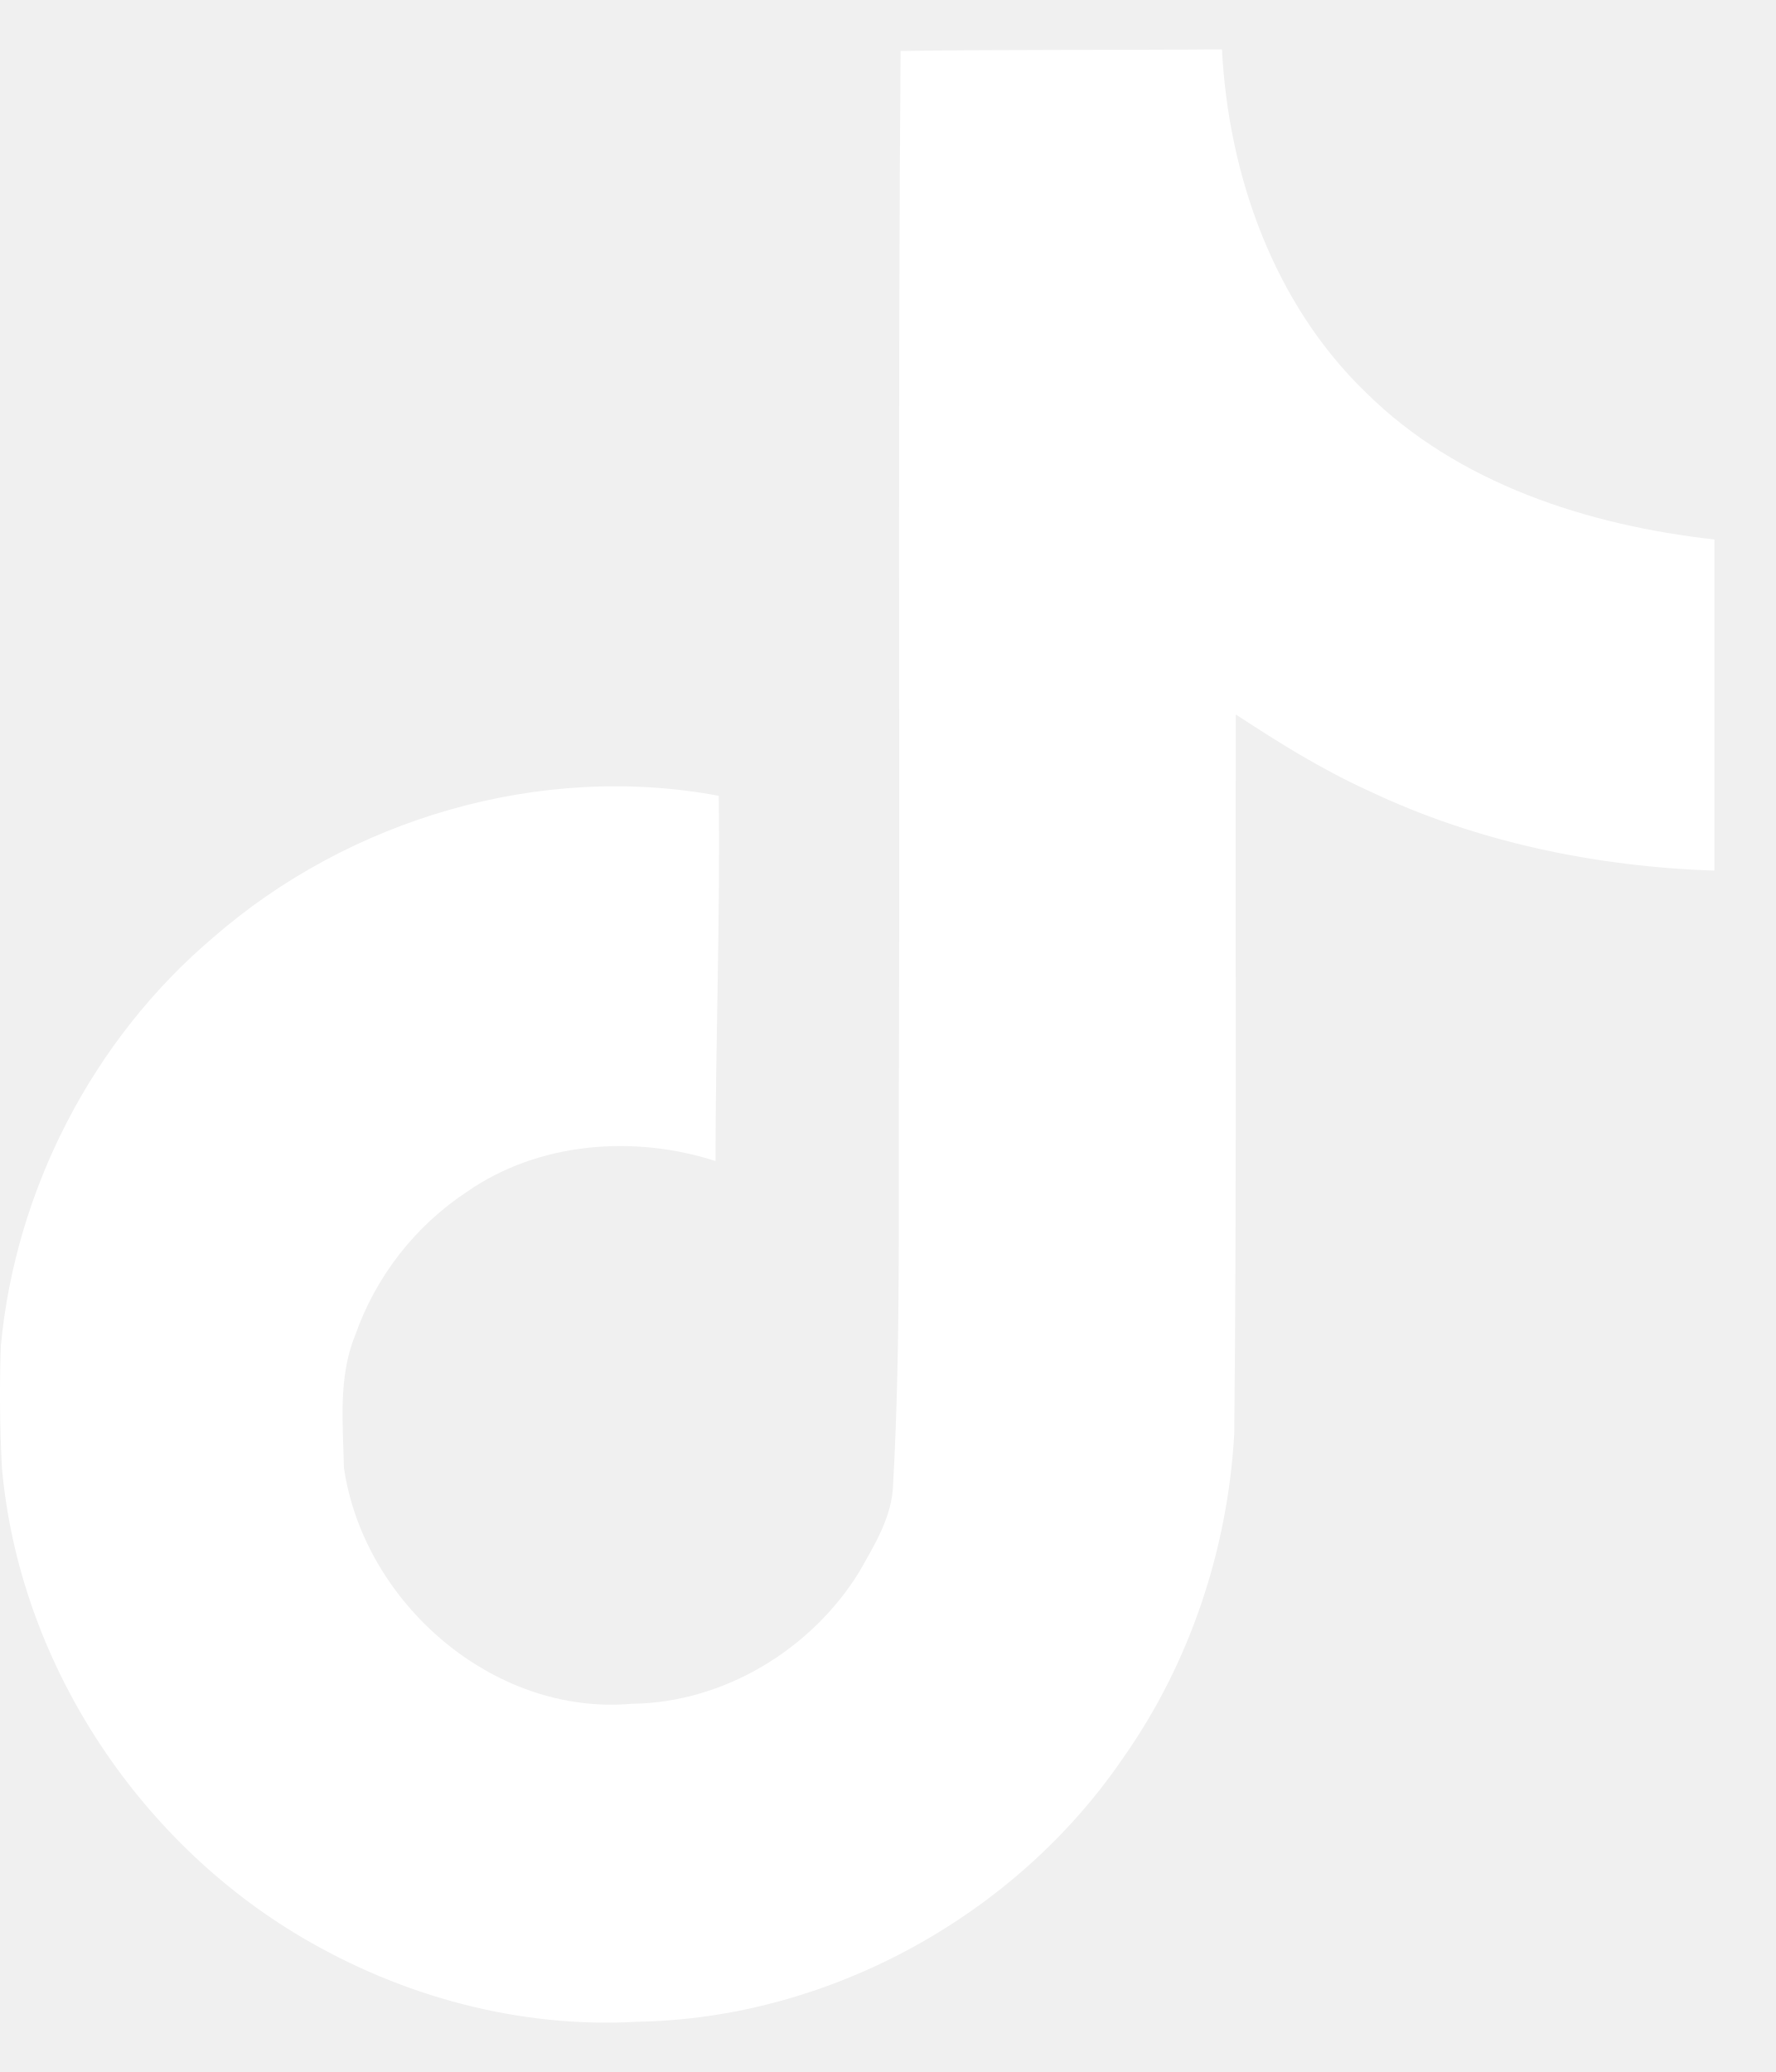
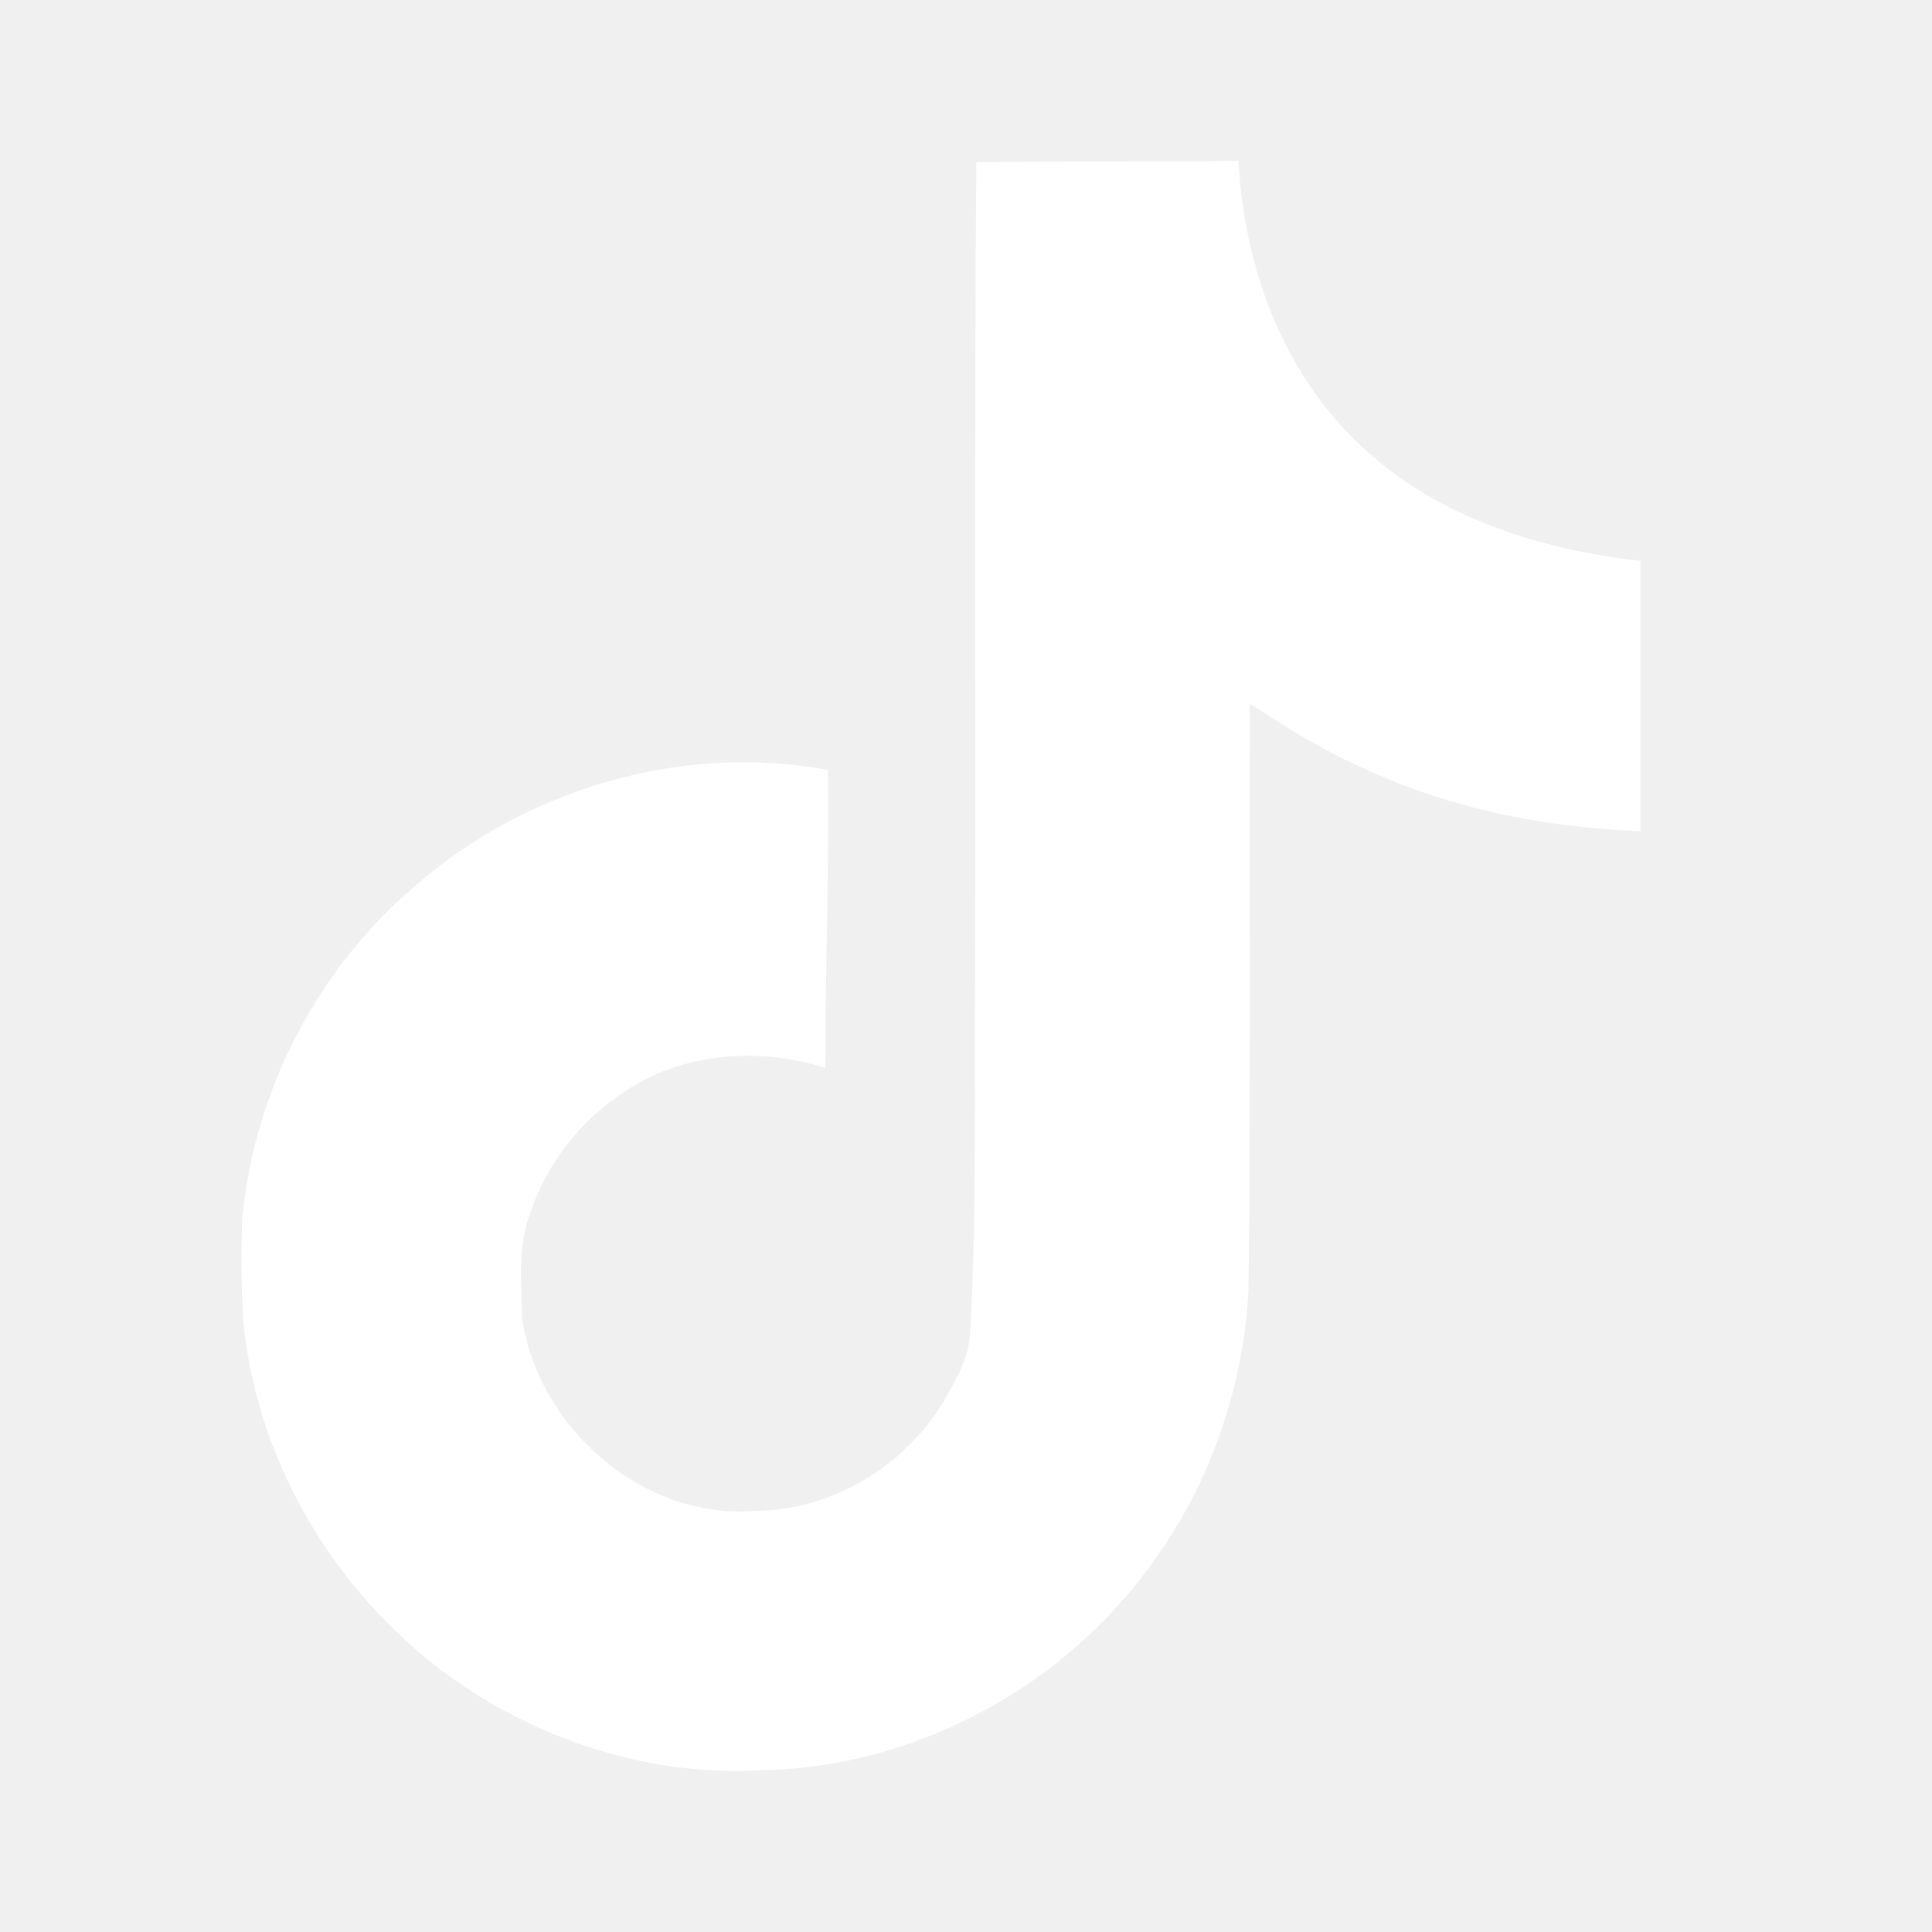
- <svg xmlns="http://www.w3.org/2000/svg" width="24" height="28" viewBox="0 0 24 28" fill="none">
-   <path d="M12.17 0.689C13.624 0.667 15.07 0.68 16.514 0.667C16.602 2.368 17.213 4.1 18.458 5.303C19.701 6.535 21.459 7.1 23.169 7.29V11.765C21.566 11.712 19.956 11.379 18.502 10.689C17.868 10.402 17.278 10.033 16.701 9.655C16.693 12.902 16.714 16.145 16.68 19.378C16.593 20.932 16.081 22.478 15.177 23.758C13.724 25.889 11.201 27.278 8.61 27.321C7.021 27.412 5.433 26.979 4.079 26.18C1.835 24.857 0.256 22.434 0.026 19.834C-0.003 19.284 -0.008 18.732 0.012 18.181C0.212 16.067 1.258 14.044 2.882 12.668C4.722 11.066 7.299 10.302 9.713 10.754C9.735 12.4 9.67 14.044 9.67 15.69C8.567 15.333 7.279 15.433 6.315 16.102C5.61 16.567 5.078 17.25 4.799 18.047C4.569 18.61 4.635 19.236 4.648 19.834C4.913 21.658 6.666 23.19 8.538 23.024C9.779 23.011 10.968 22.291 11.615 21.237C11.824 20.868 12.058 20.49 12.07 20.056C12.18 18.069 12.136 16.089 12.15 14.102C12.159 9.622 12.136 5.155 12.171 0.69L12.17 0.689Z" fill="white" />
+ <svg xmlns="http://www.w3.org/2000/svg" width="32" height="32" viewBox="0 0 32 32" fill="none">
+   <path d="M16.17 2.689C17.624 2.666 19.07 2.679 20.514 2.666C20.602 4.367 21.213 6.1 22.458 7.302C23.701 8.535 25.459 9.099 27.169 9.29V13.764C25.566 13.712 23.956 13.378 22.502 12.688C21.868 12.402 21.278 12.032 20.701 11.655C20.693 14.902 20.714 18.144 20.68 21.378C20.593 22.931 20.081 24.477 19.177 25.757C17.724 27.888 15.201 29.277 12.61 29.321C11.021 29.412 9.433 28.978 8.079 28.18C5.835 26.857 4.256 24.434 4.026 21.834C3.997 21.283 3.992 20.731 4.012 20.18C4.212 18.066 5.258 16.043 6.882 14.668C8.722 13.065 11.299 12.302 13.713 12.753C13.735 14.399 13.669 16.043 13.669 17.689C12.567 17.333 11.279 17.433 10.315 18.102C9.61 18.566 9.078 19.249 8.799 20.046C8.569 20.61 8.635 21.235 8.648 21.834C8.913 23.657 10.666 25.19 12.538 25.024C13.779 25.011 14.968 24.291 15.615 23.236C15.824 22.867 16.058 22.49 16.07 22.055C16.18 20.068 16.136 18.088 16.15 16.101C16.159 11.621 16.136 7.155 16.171 2.689L16.17 2.689Z" fill="white" />
</svg>
